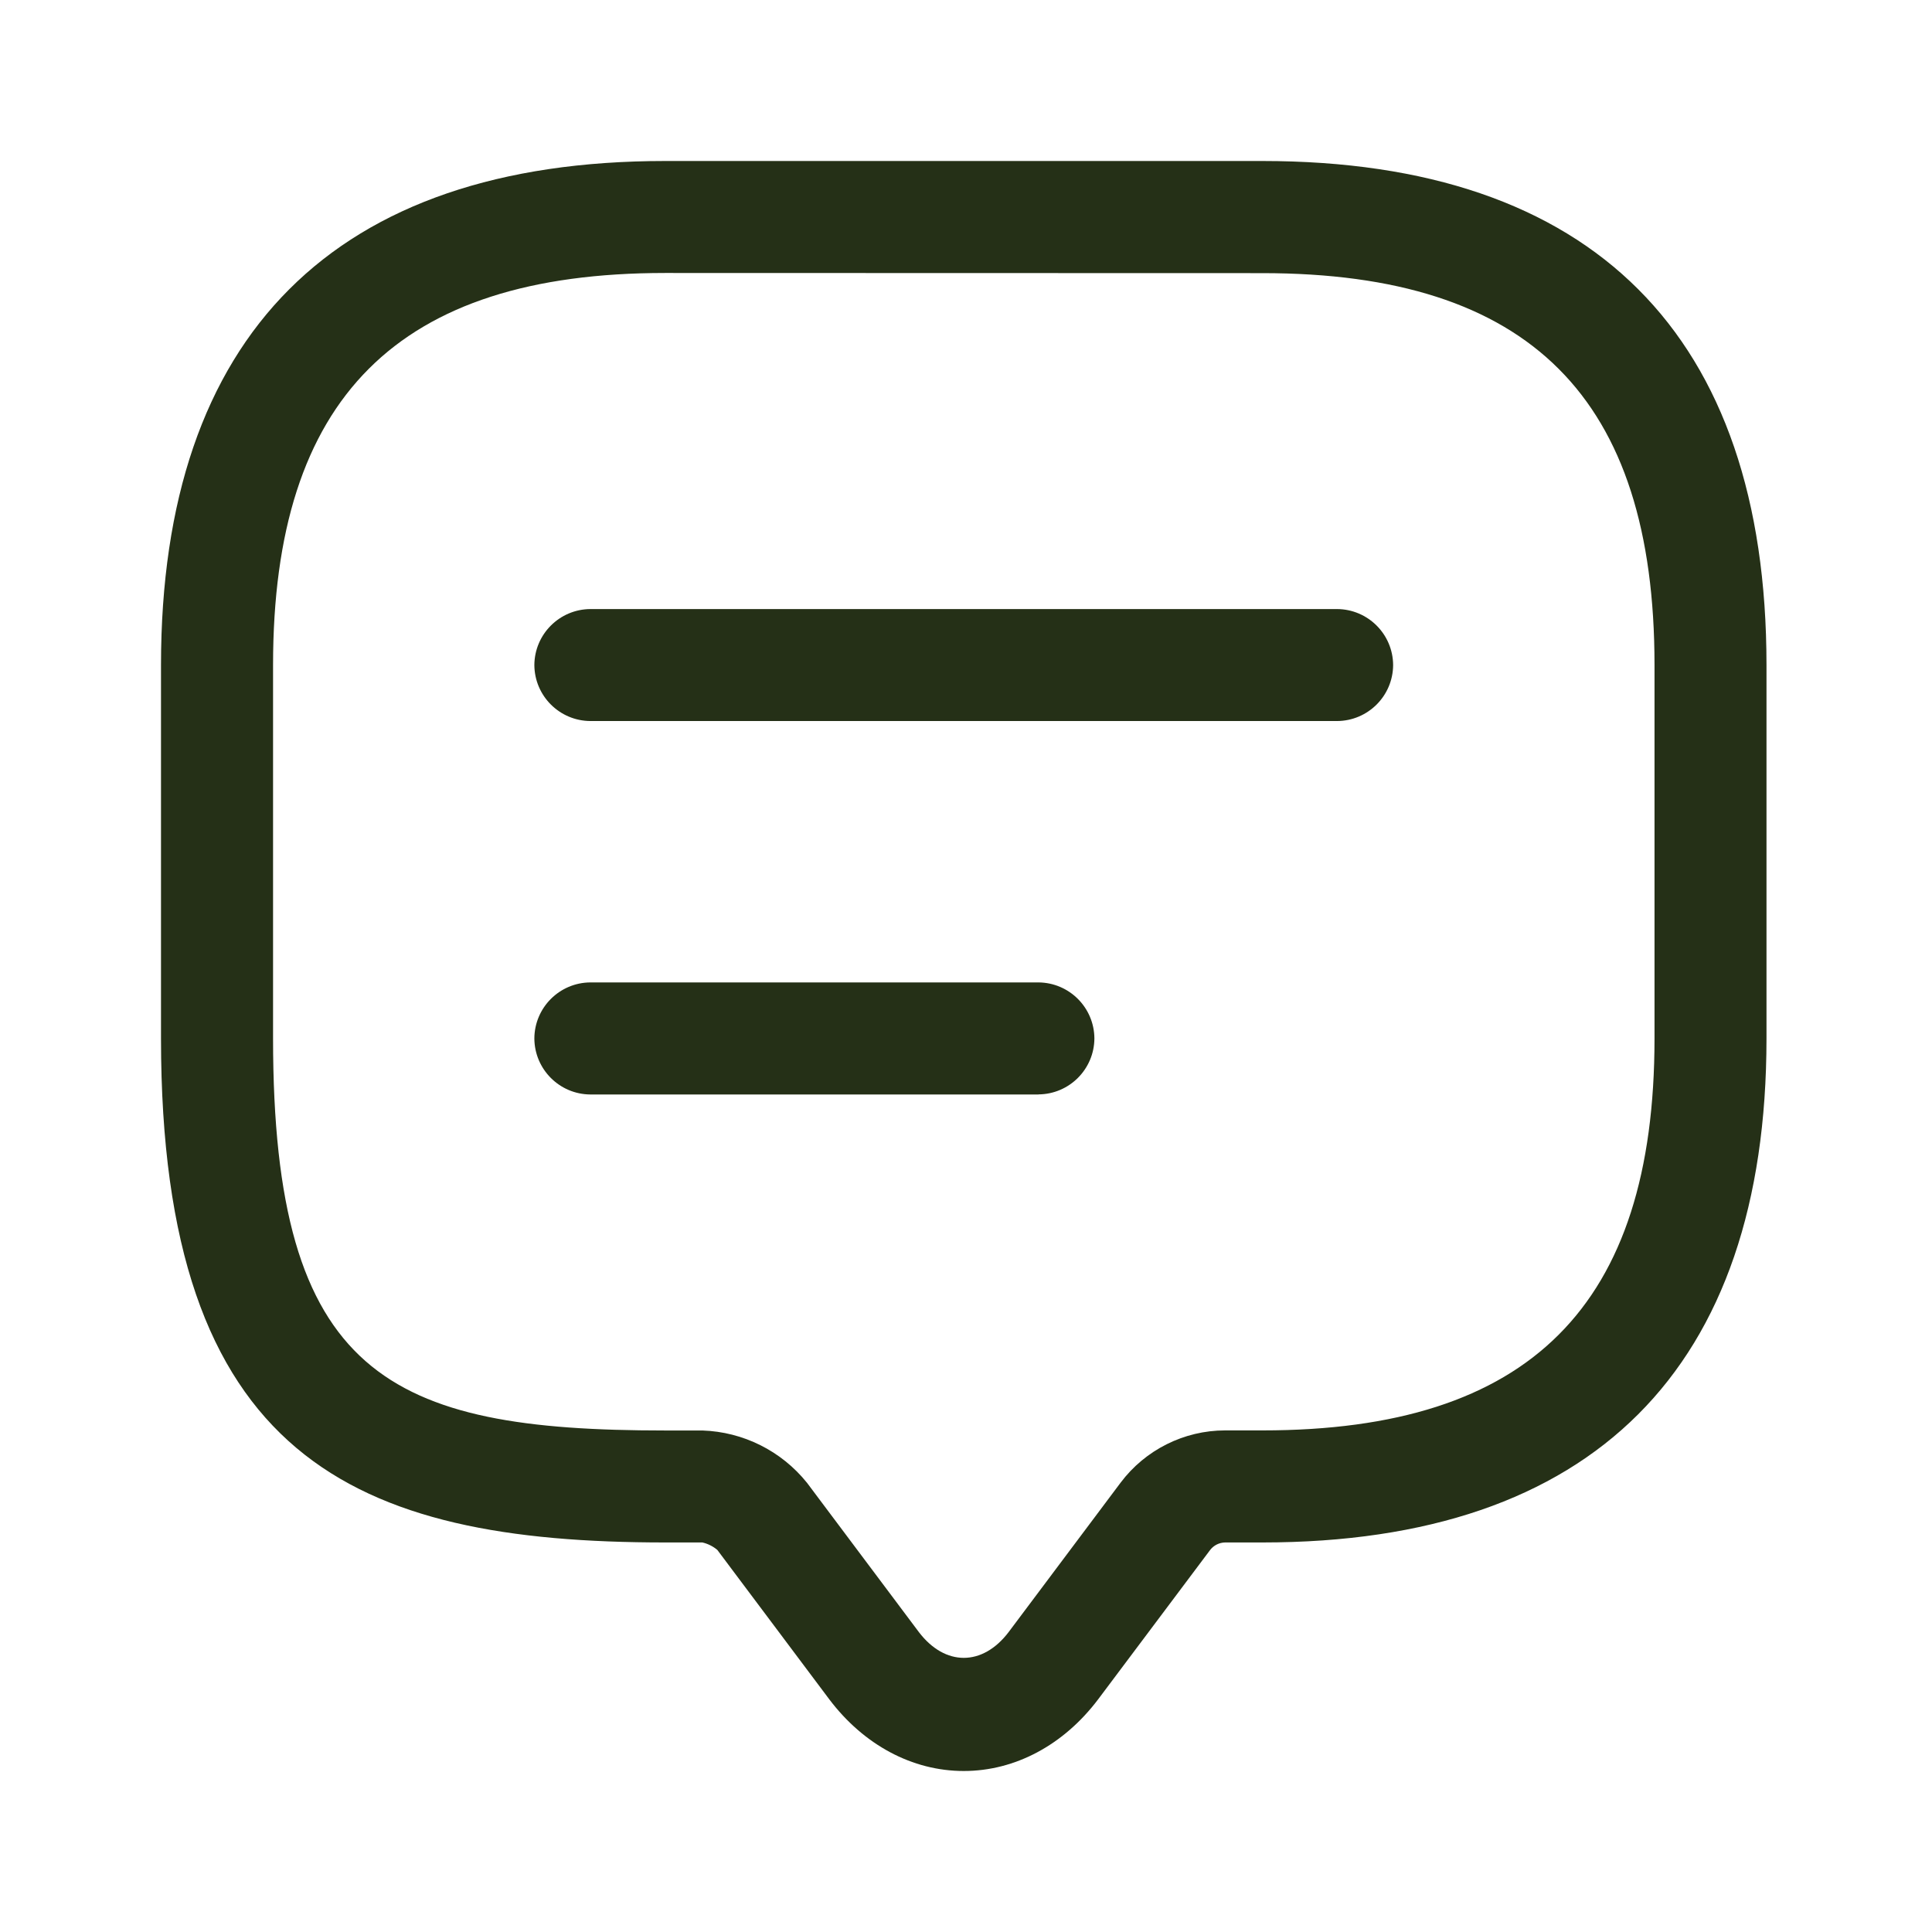
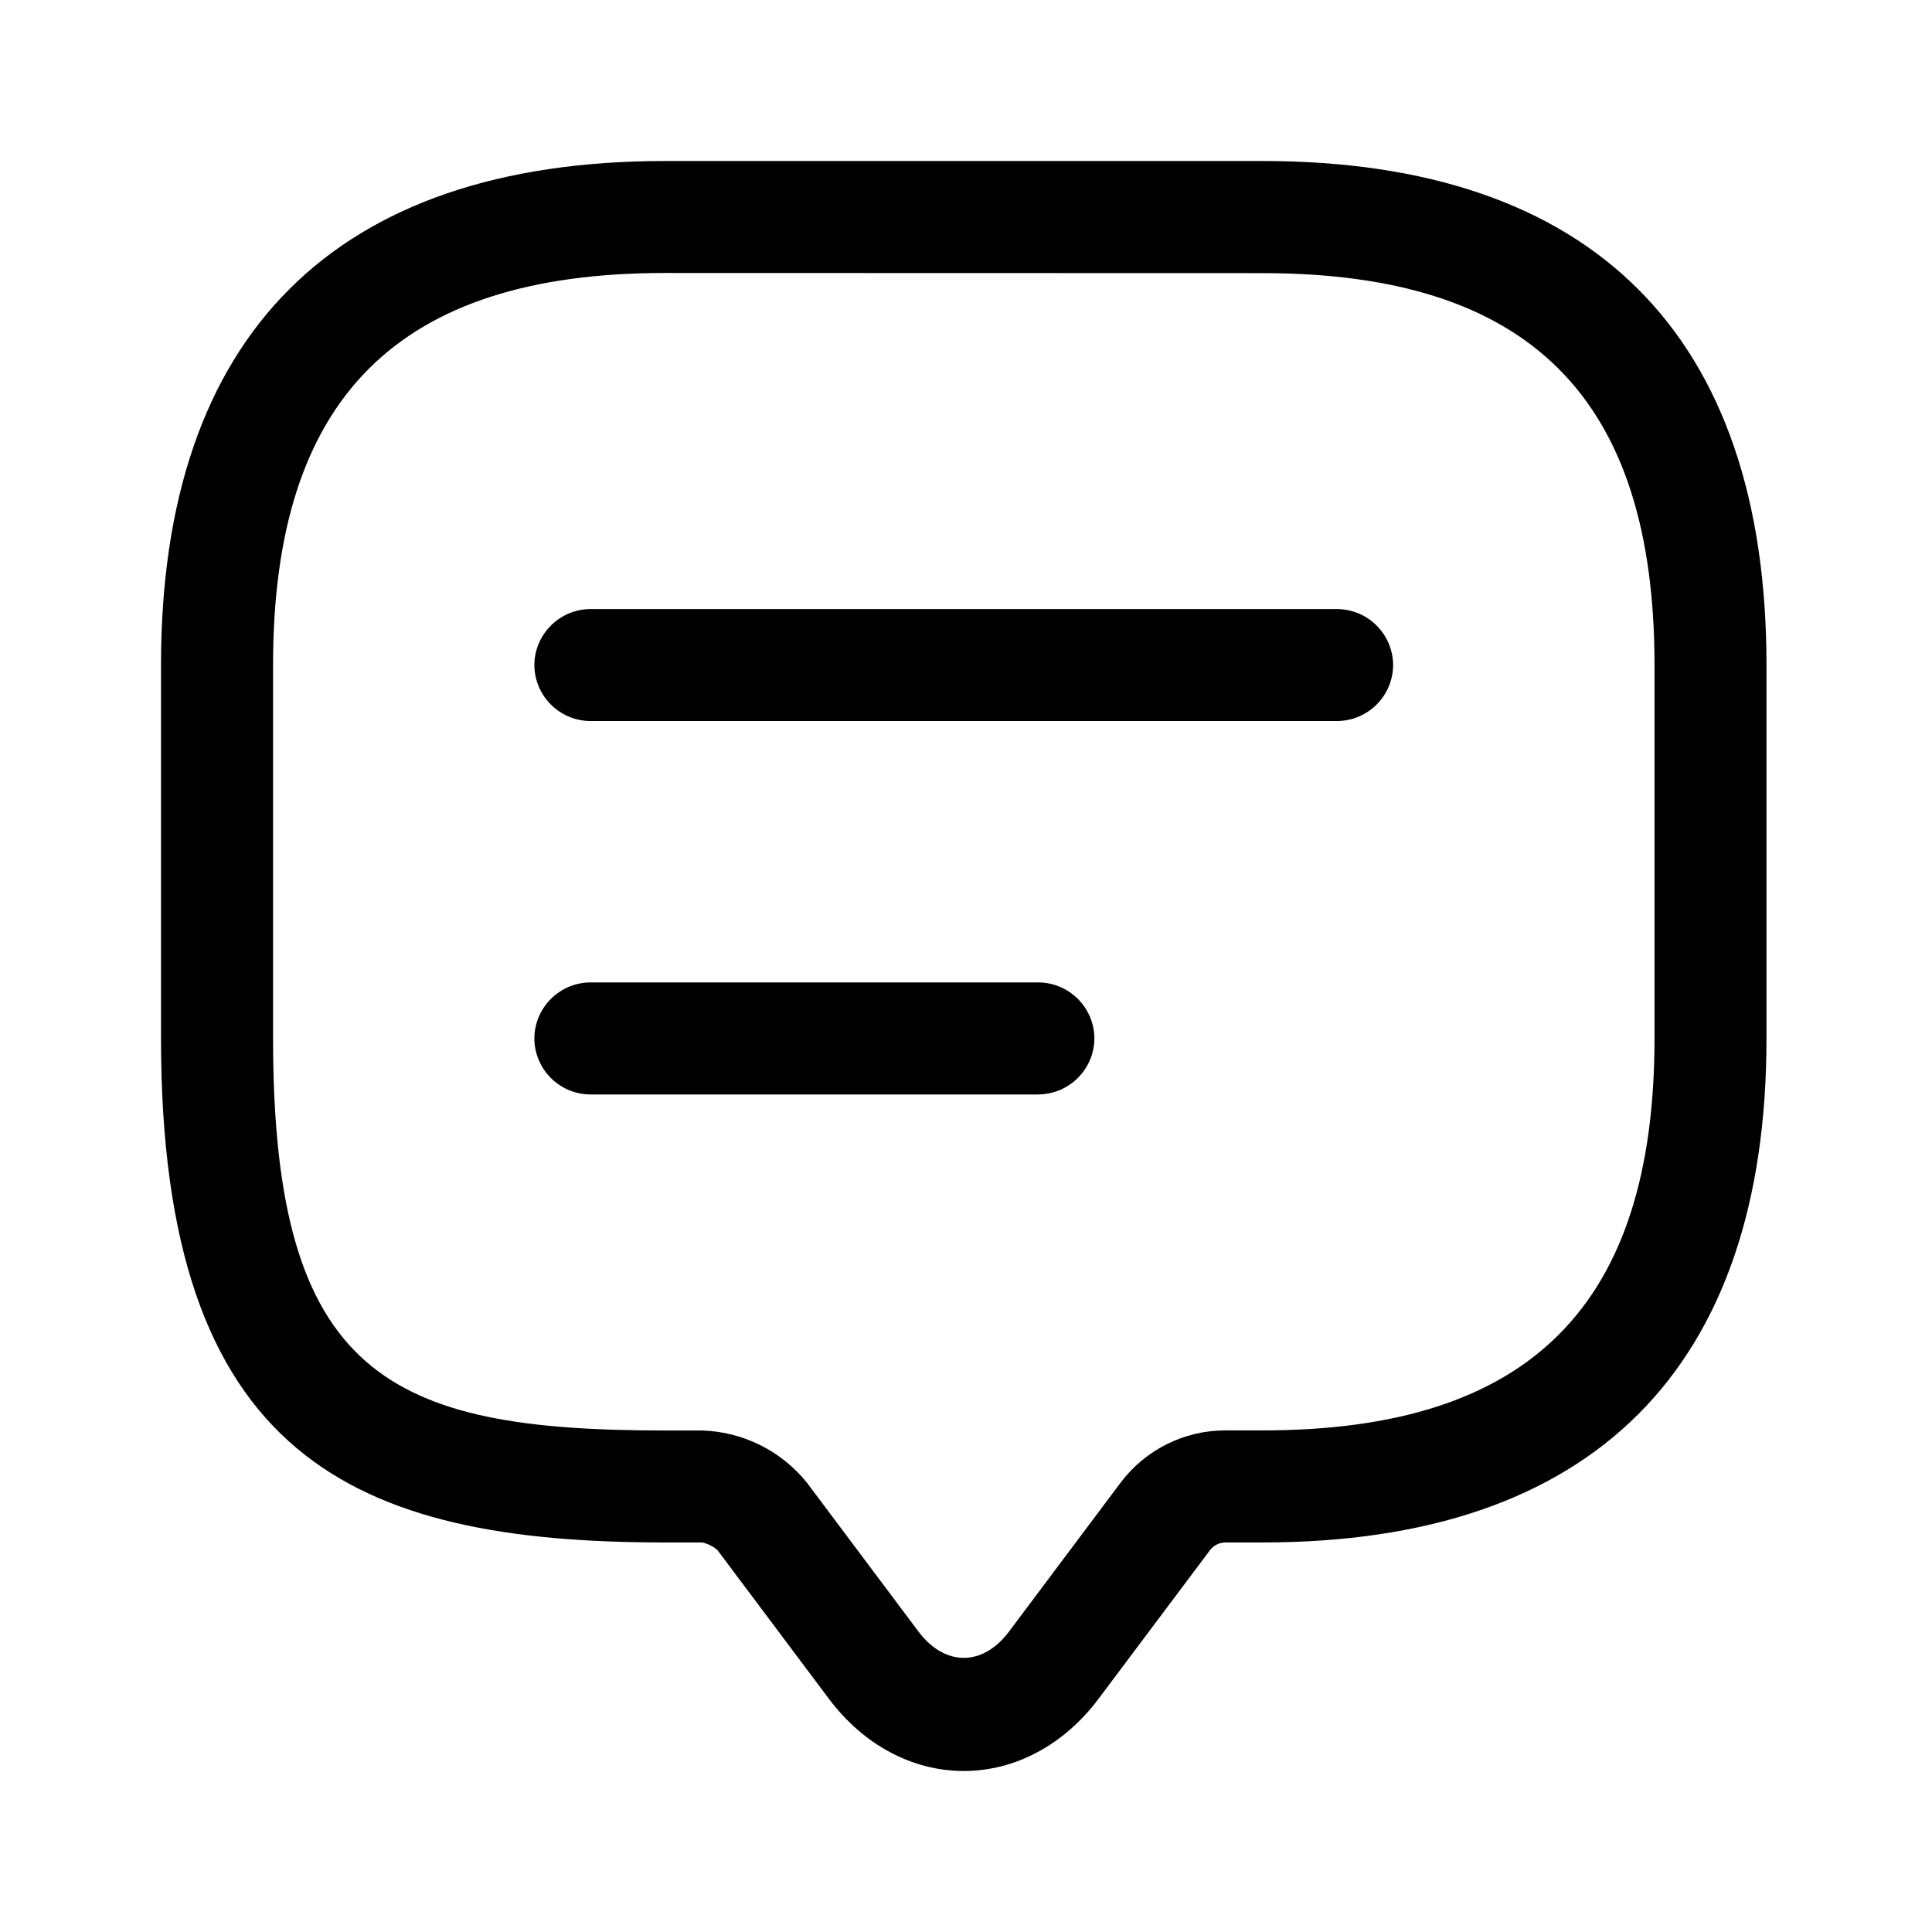
<svg xmlns="http://www.w3.org/2000/svg" width="24" height="24" fill="none" viewBox="0 0 24 24">
-   <path fill="#253017" d="M11.972 22c-.64 0-1.243-.325-1.67-.89l-1.391-1.856a.44.44 0 0 0-.186-.093h-.463C4.393 19.161 2 18.113 2 12.9V8.262C2 4.162 4.161 2 8.262 2h7.42c4.1 0 6.262 2.161 6.262 6.262V12.9c0 4.1-2.161 6.261-6.261 6.261h-.464a.24.24 0 0 0-.186.093l-1.391 1.855c-.427.566-1.03.891-1.67.891M8.262 3.391c-3.321 0-4.87 1.55-4.87 4.87V12.9c0 4.193 1.437 4.87 4.87 4.87h.463a1.74 1.74 0 0 1 1.3.65l1.39 1.855c.325.426.79.426 1.114 0l1.391-1.856c.306-.408.789-.65 1.299-.65h.464c3.32 0 4.87-1.548 4.87-4.87V8.263c0-3.321-1.55-4.87-4.87-4.87z" />
-   <path fill="#253017" d="M16.61 8.957H7.334a.7.7 0 0 1-.696-.695.7.7 0 0 1 .696-.696h9.276a.7.7 0 0 1 .696.696.7.7 0 0 1-.696.695m-3.71 4.639H7.334a.7.7 0 0 1-.696-.696.7.7 0 0 1 .696-.696H12.9a.7.7 0 0 1 .695.696.7.7 0 0 1-.695.695" />
+   <path fill="currentColor" d="M11.972 22c-.64 0-1.243-.325-1.67-.89l-1.391-1.856a.44.44 0 0 0-.186-.093h-.463C4.393 19.161 2 18.113 2 12.9V8.262C2 4.162 4.161 2 8.262 2h7.42c4.1 0 6.262 2.161 6.262 6.262V12.9c0 4.1-2.161 6.261-6.261 6.261h-.464a.24.24 0 0 0-.186.093l-1.391 1.855c-.427.566-1.03.891-1.67.891M8.262 3.391c-3.321 0-4.87 1.55-4.87 4.87V12.9c0 4.193 1.437 4.87 4.87 4.87h.463a1.74 1.74 0 0 1 1.3.65l1.39 1.855c.325.426.79.426 1.114 0l1.391-1.856c.306-.408.789-.65 1.299-.65h.464c3.32 0 4.87-1.548 4.87-4.87V8.263c0-3.321-1.55-4.87-4.87-4.87z" />
+   <path fill="currentColor" d="M16.61 8.957H7.334a.7.7 0 0 1-.696-.695.7.7 0 0 1 .696-.696h9.276a.7.7 0 0 1 .696.696.7.7 0 0 1-.696.695m-3.71 4.639H7.334a.7.7 0 0 1-.696-.696.7.7 0 0 1 .696-.696H12.9a.7.7 0 0 1 .695.696.7.7 0 0 1-.695.695" />
</svg>
